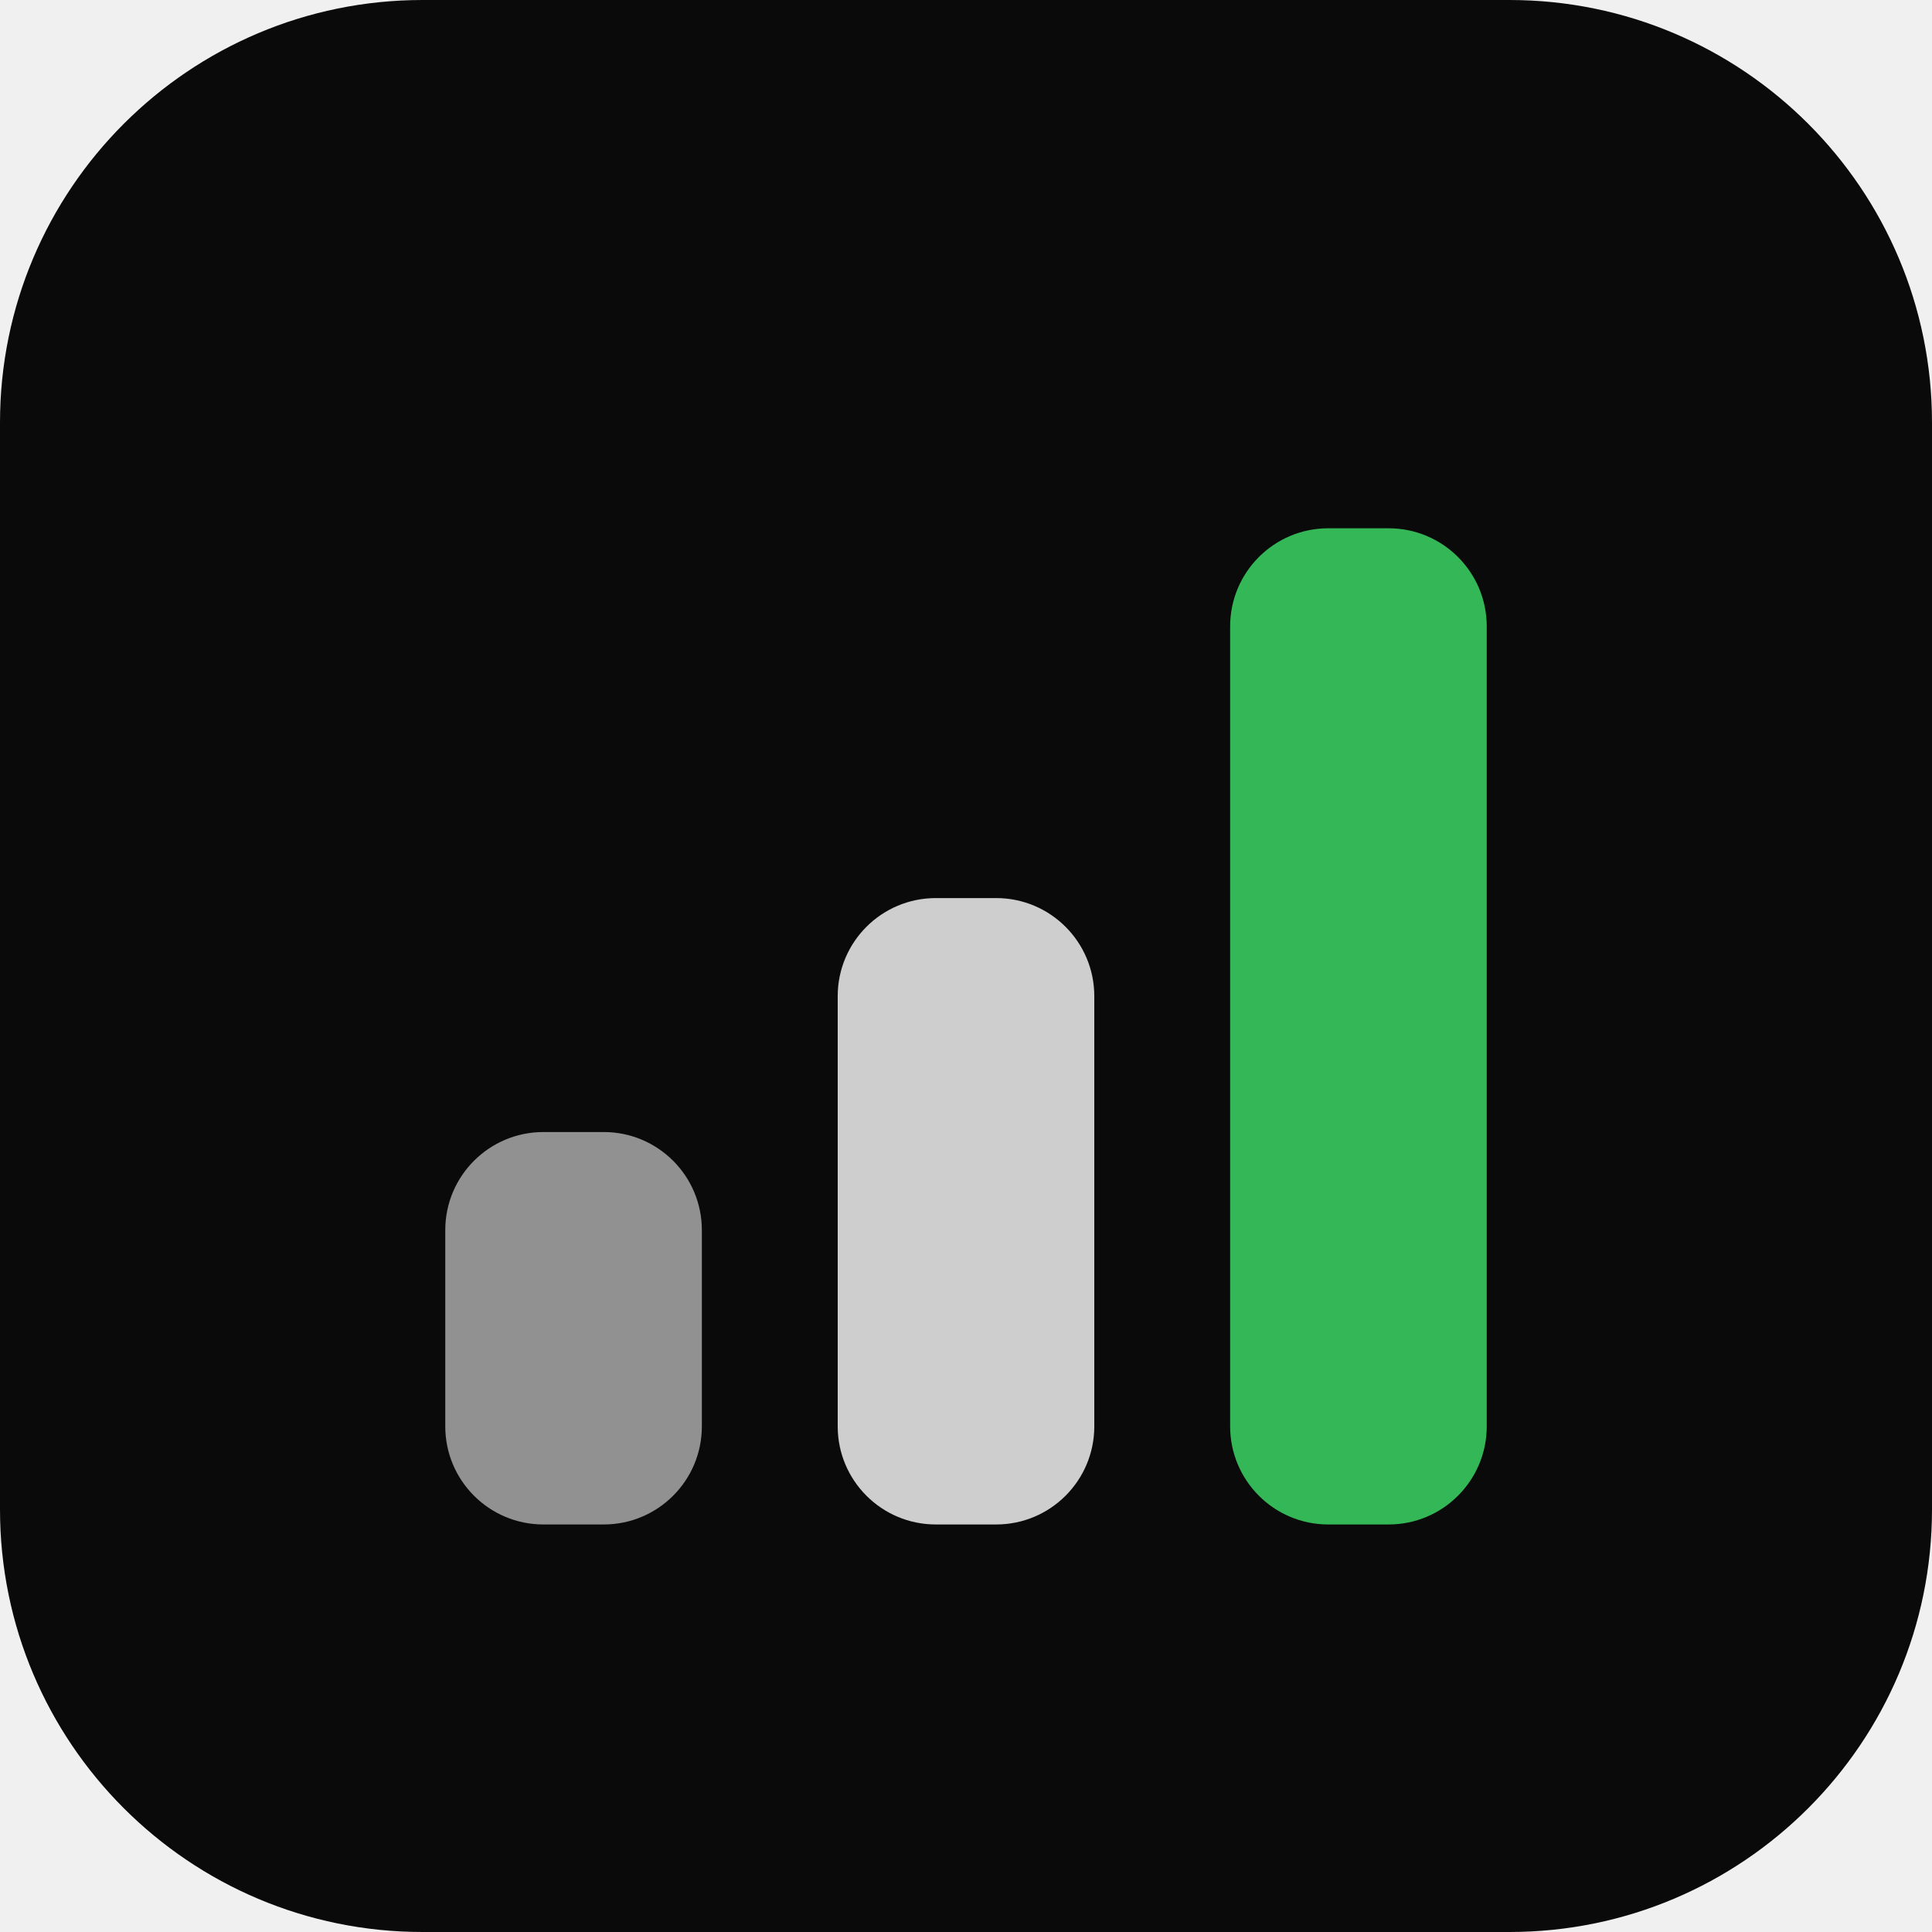
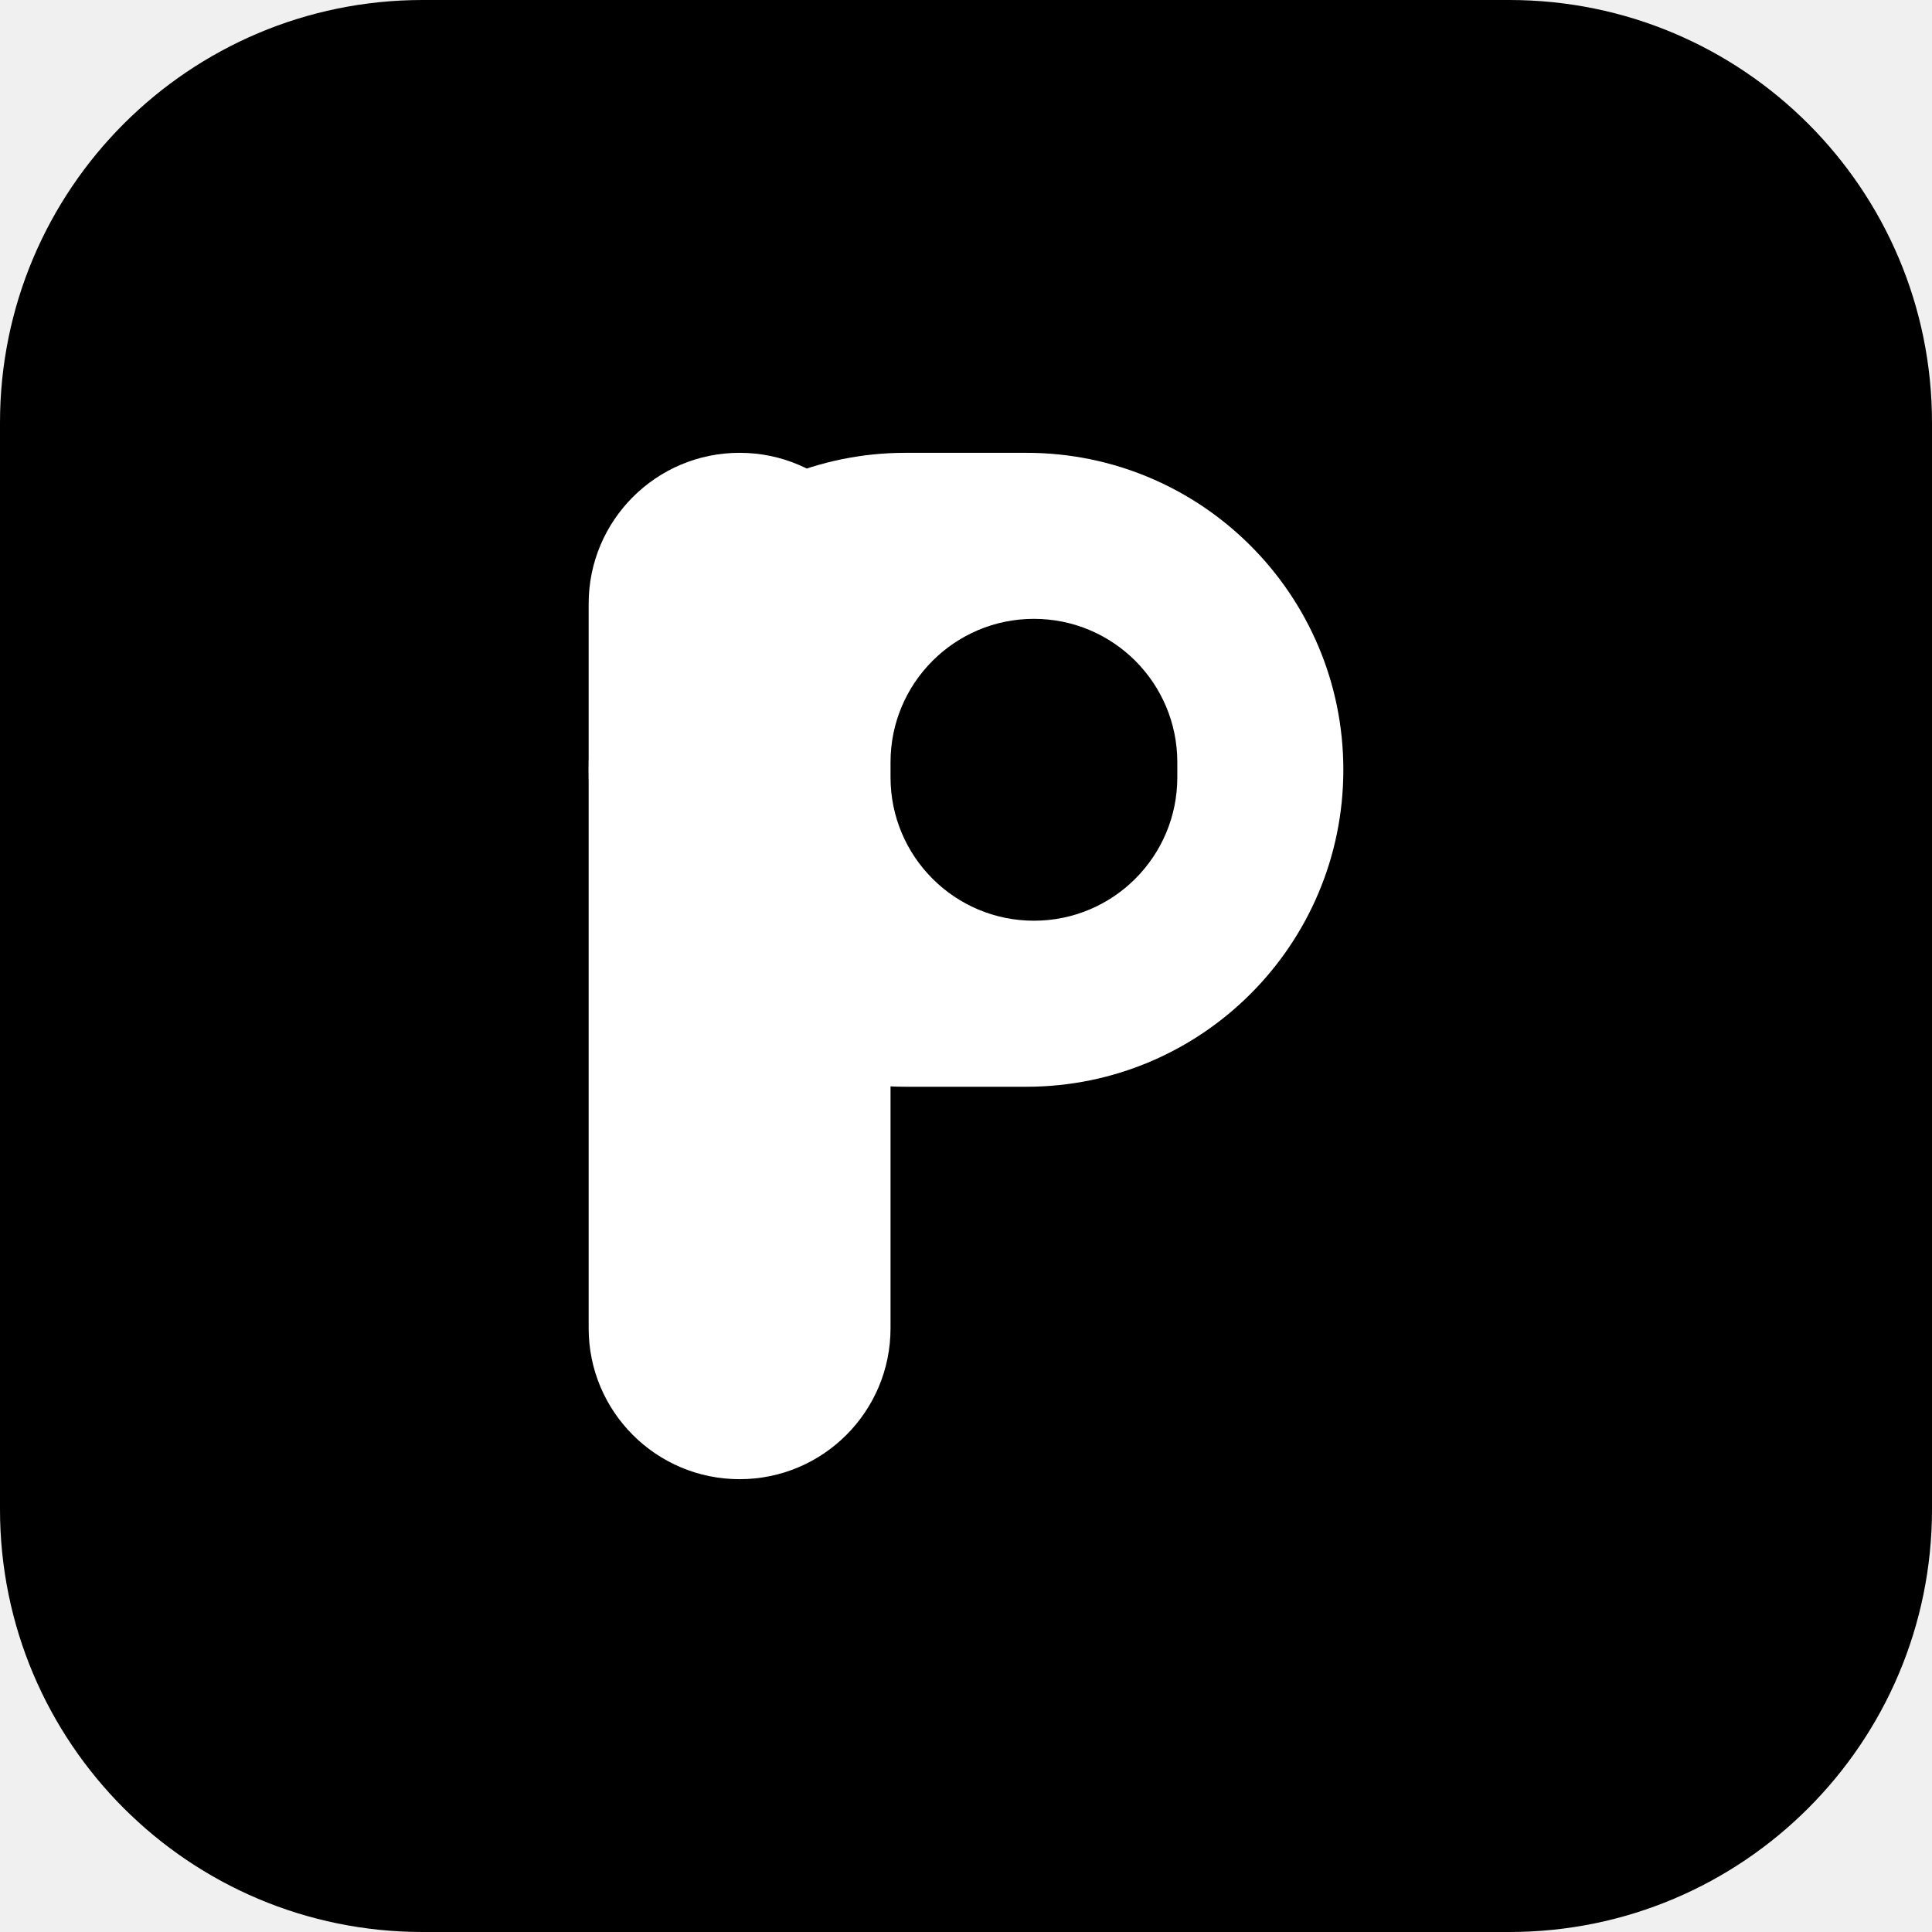
<svg xmlns="http://www.w3.org/2000/svg" viewBox="0 0 512 512" role="img" aria-label="PRAVIT Coaching">
-   <rect width="512" height="512" rx="112" fill="#0A0A0A" />
-   <rect x="118" y="300" width="68" height="104" rx="26" fill="#FFFFFF" opacity="0.55" />
-   <rect x="222" y="238" width="68" height="166" rx="26" fill="#FFFFFF" opacity="0.8" />
-   <rect x="326" y="140" width="68" height="264" rx="26" fill="#34B857" />
+   <rect width="512" height="512" rx="112" fill="#000000" />
+   <rect x="156" y="120" width="80" height="272" rx="40" fill="#FFFFFF" />
+   <rect x="156" y="120" width="200" height="168" rx="84" fill="#FFFFFF" />
+   <rect x="236" y="164" width="76" height="80" rx="38" fill="#000000" />
</svg>
